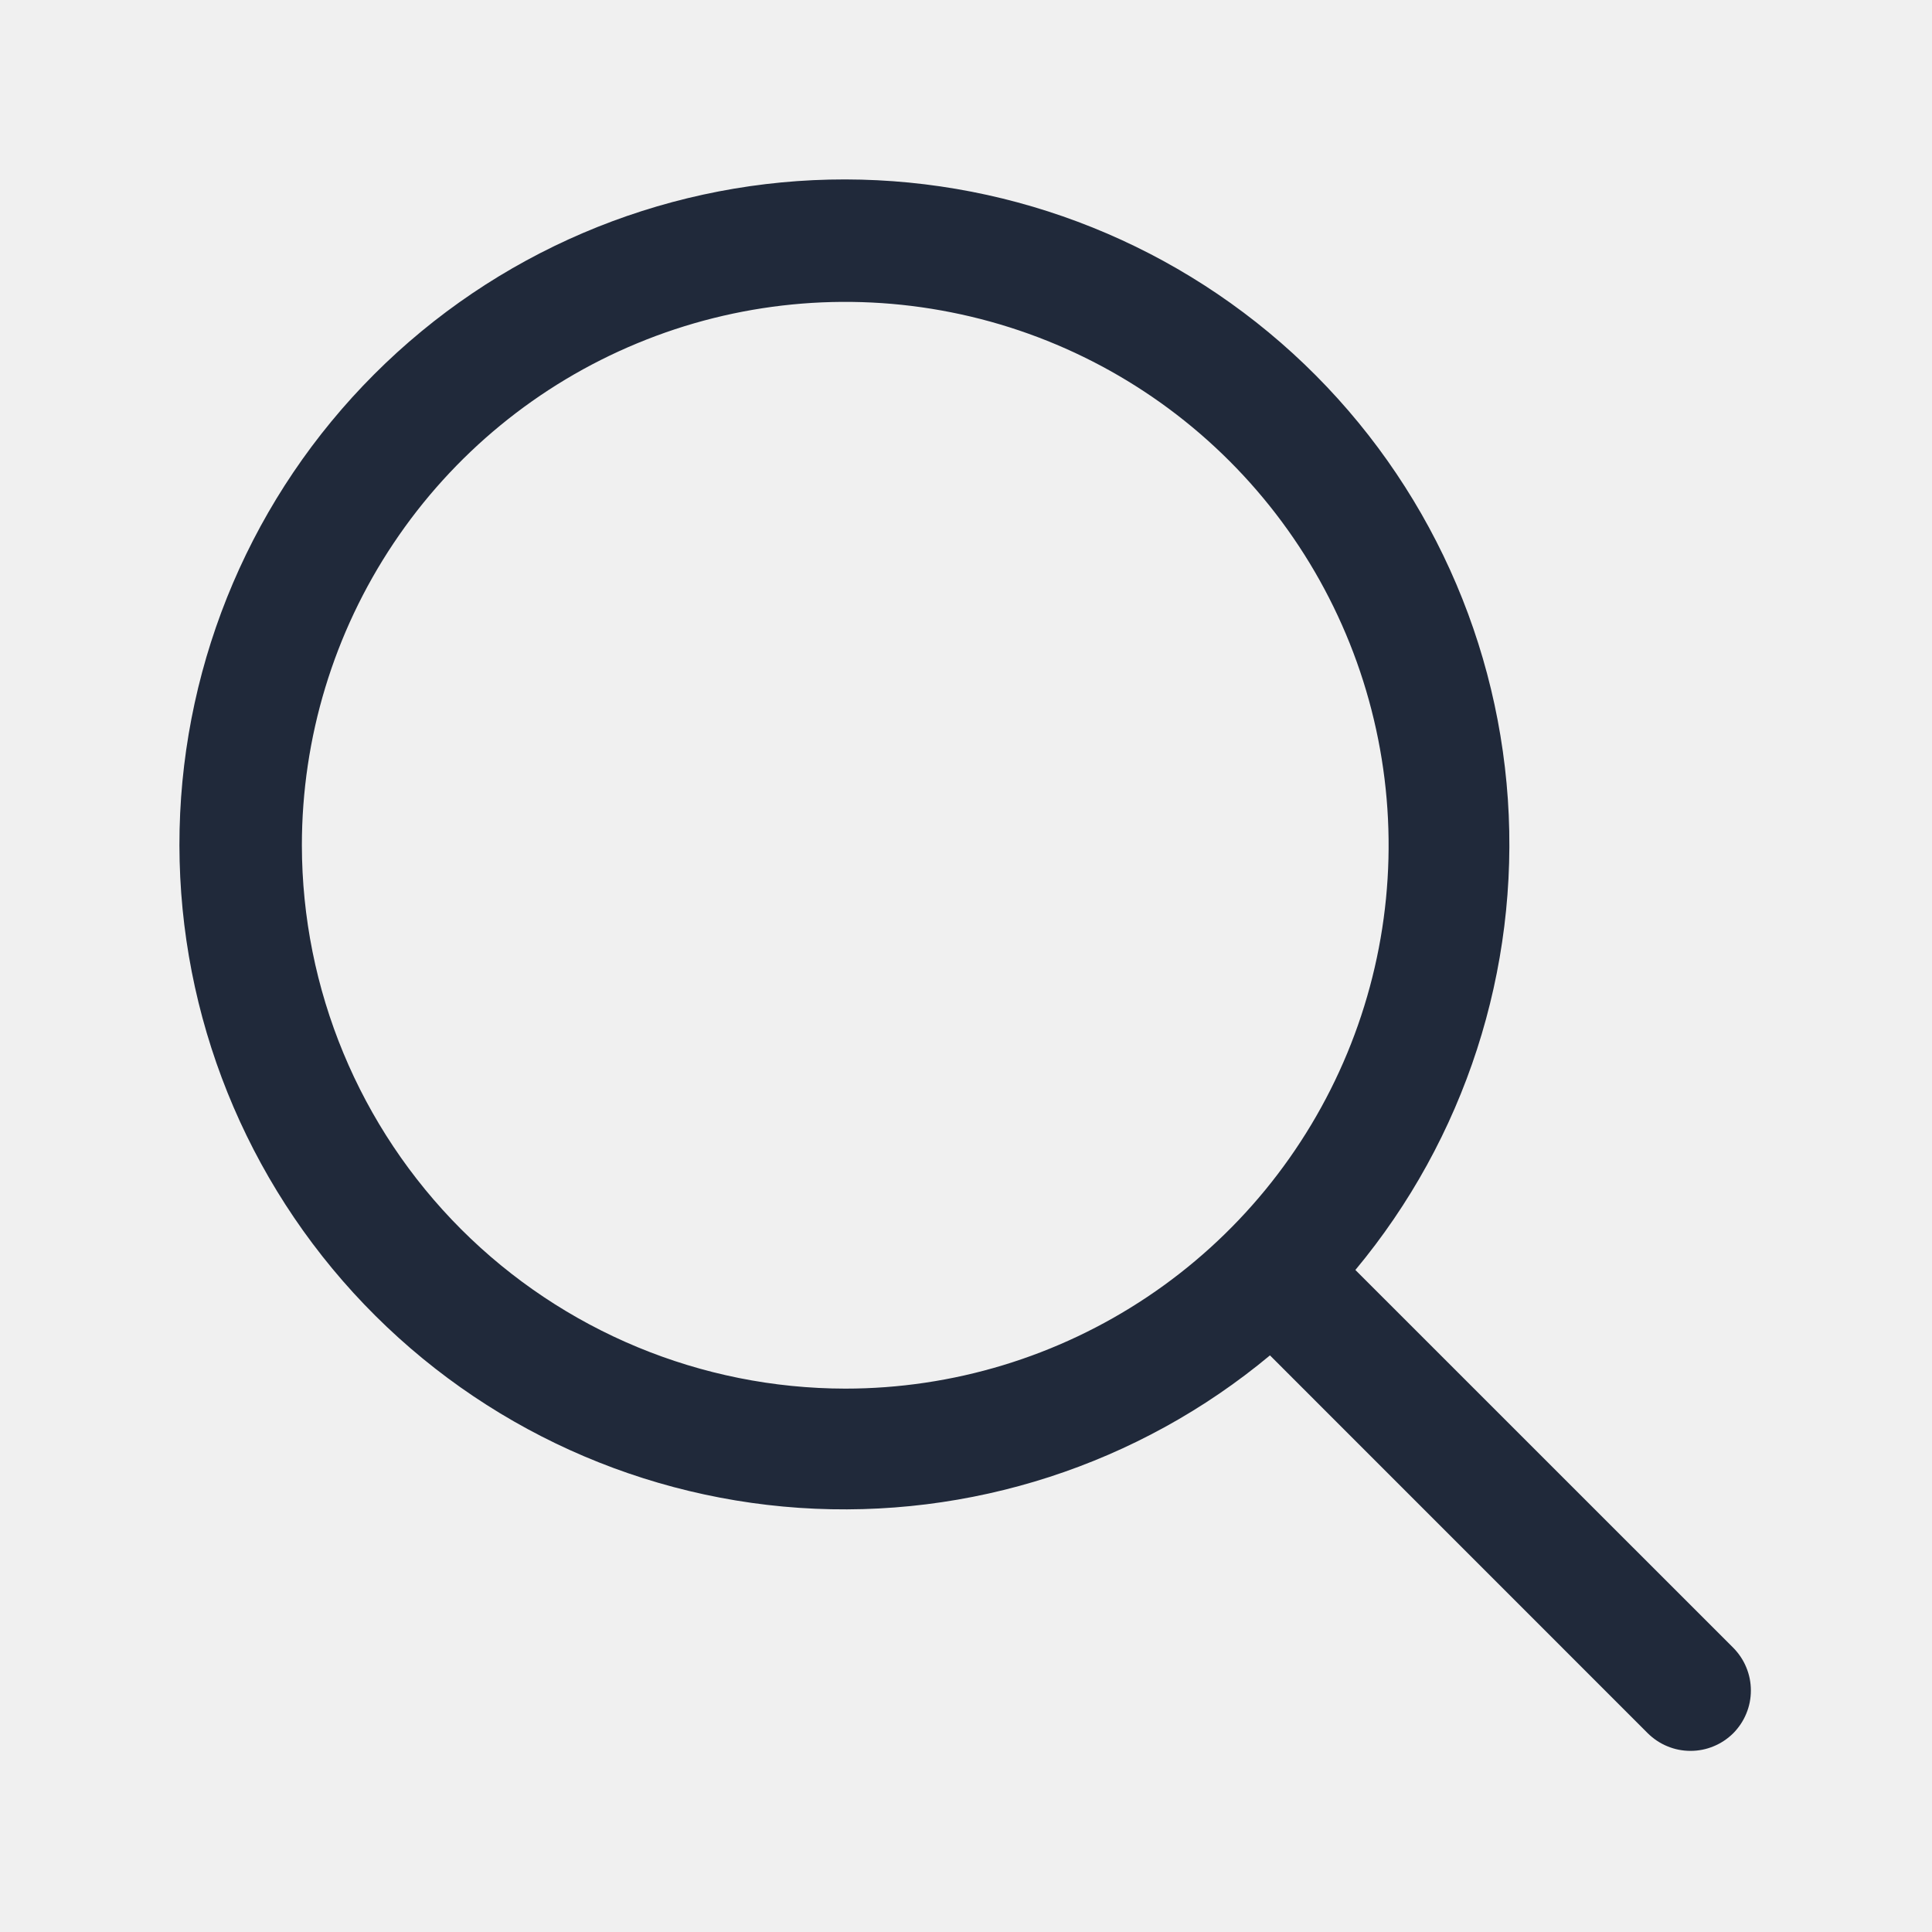
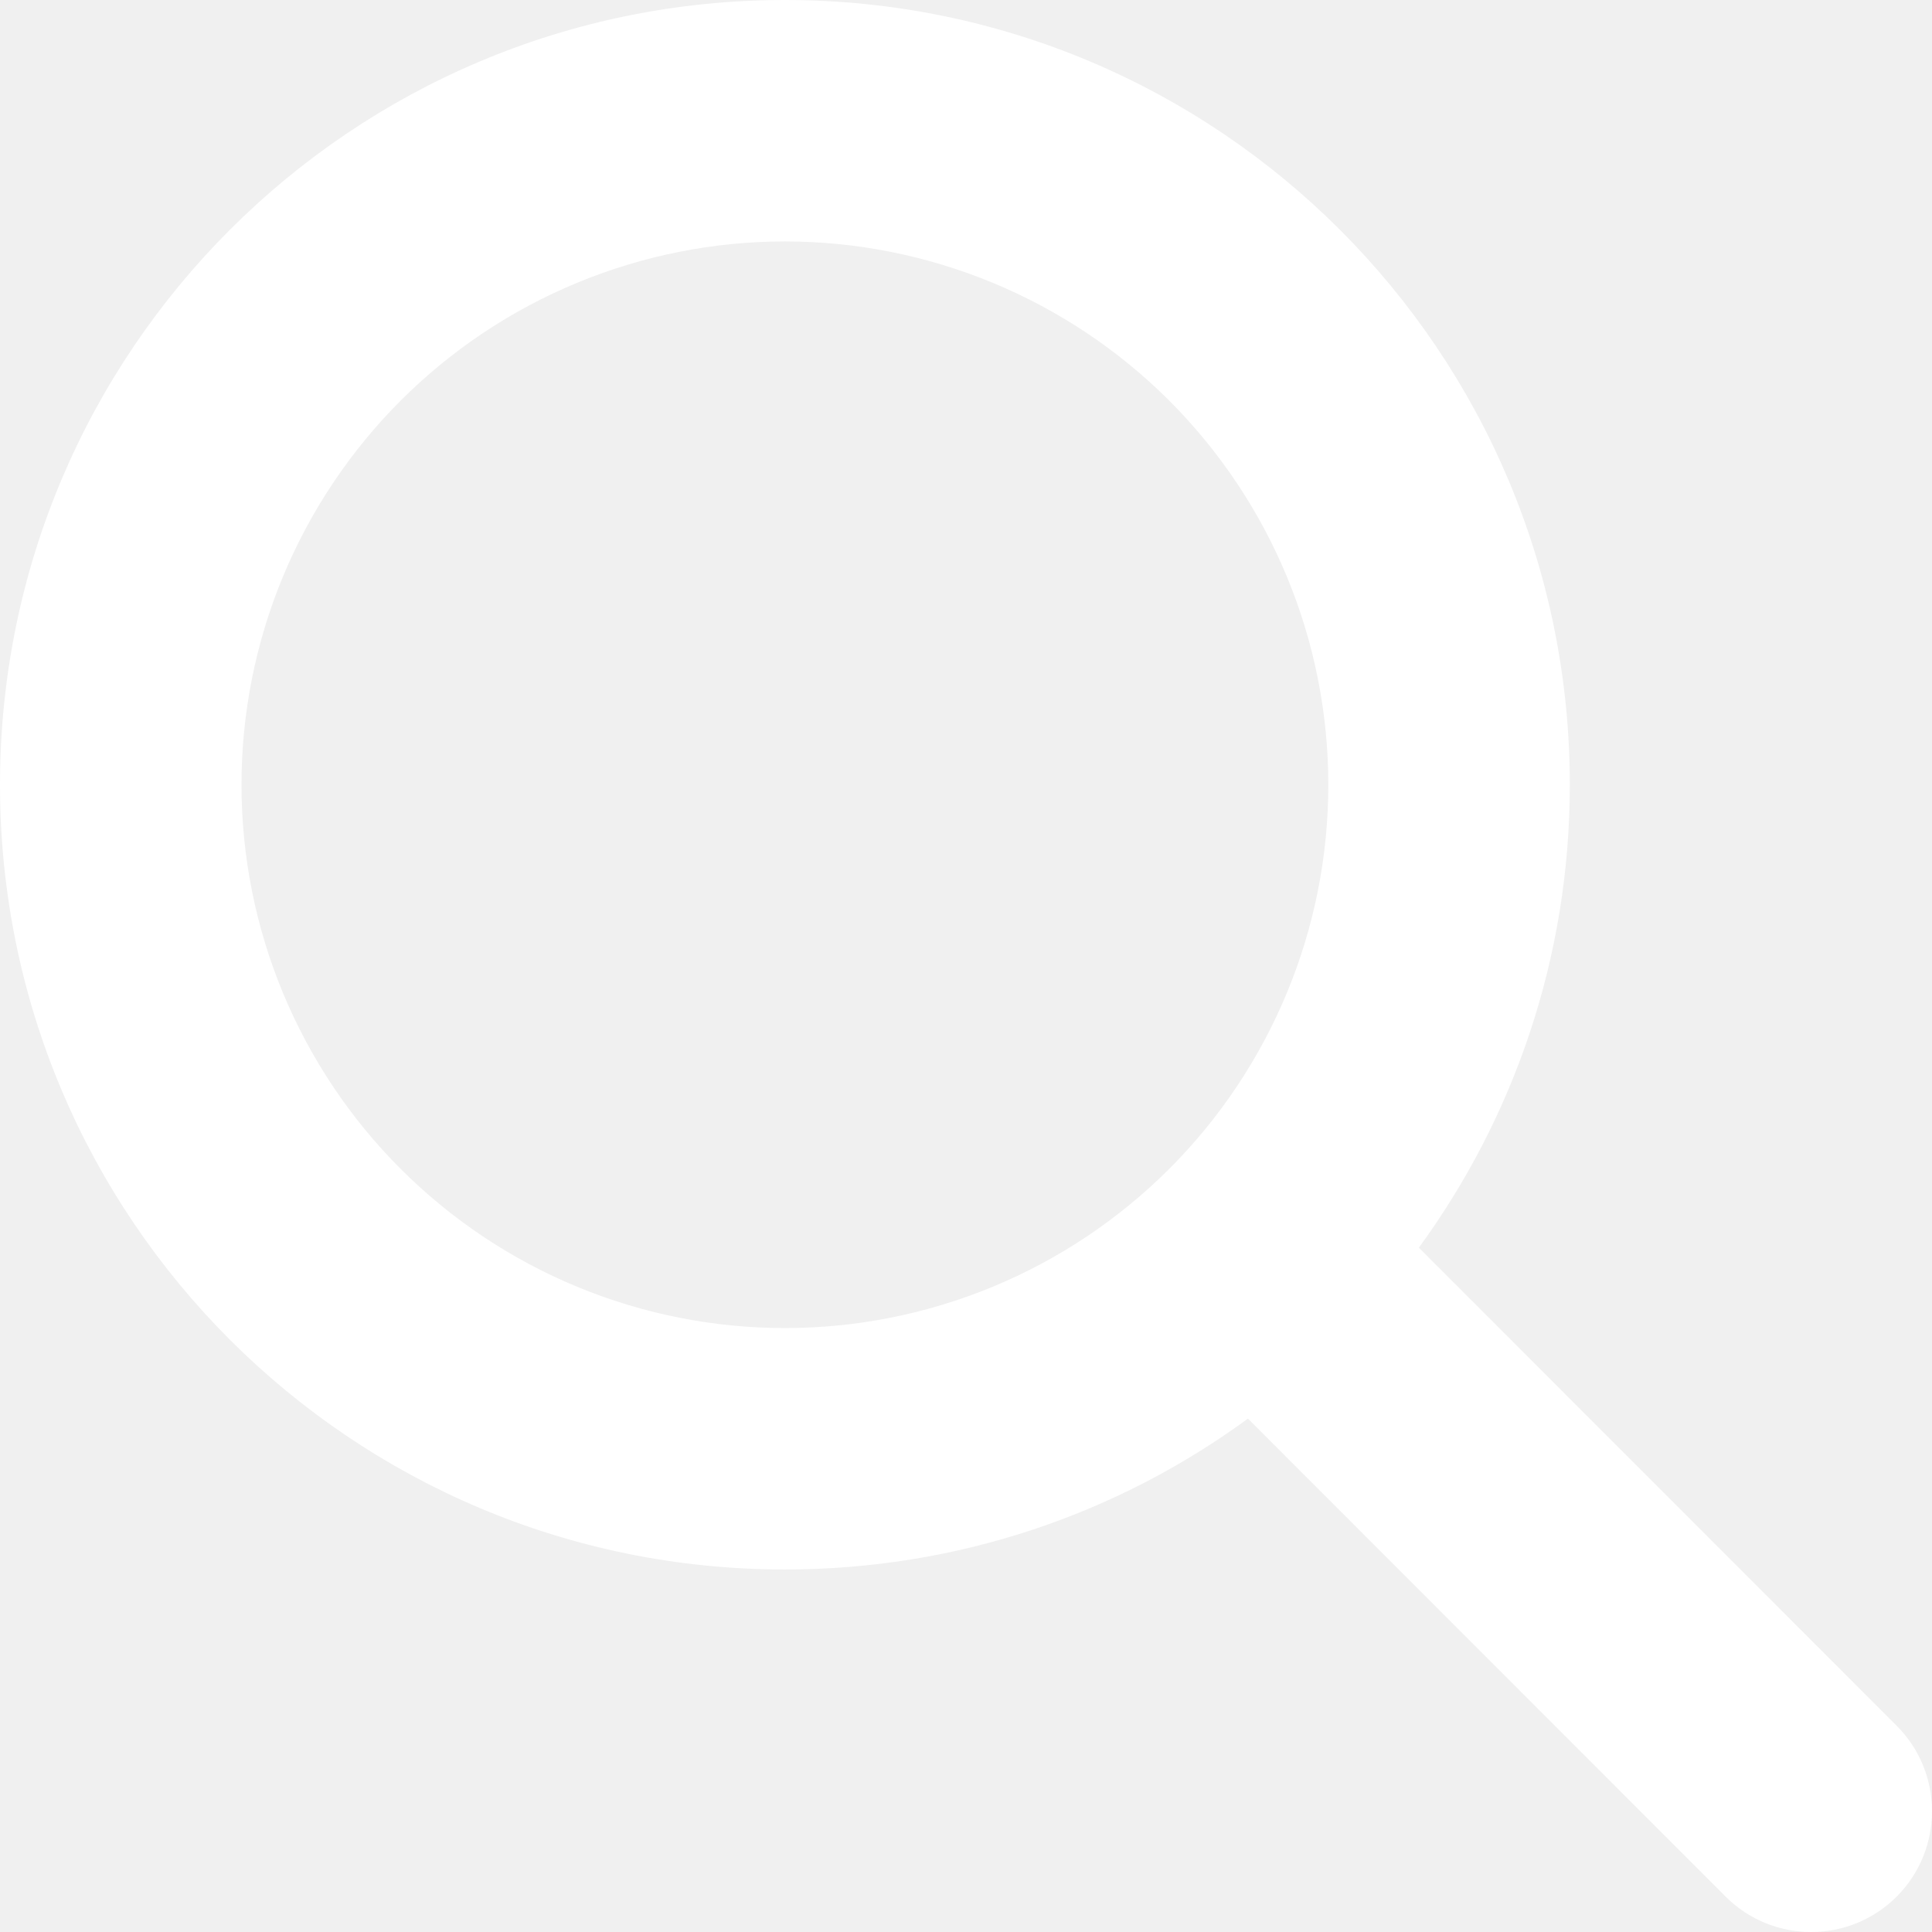
- <svg xmlns="http://www.w3.org/2000/svg" width="24" height="24" viewBox="0 0 24 24" fill="none">
-   <path d="M21.531 20.469L16.837 15.776C18.197 14.143 18.875 12.048 18.731 9.927C18.586 7.806 17.629 5.823 16.059 4.389C14.489 2.956 12.427 2.183 10.302 2.231C8.177 2.28 6.152 3.145 4.649 4.649C3.146 6.152 2.28 8.177 2.231 10.302C2.183 12.427 2.956 14.489 4.389 16.059C5.823 17.629 7.806 18.586 9.927 18.731C12.048 18.875 14.143 18.197 15.776 16.837L20.469 21.531C20.539 21.6 20.622 21.656 20.713 21.693C20.804 21.731 20.901 21.75 21 21.75C21.099 21.75 21.196 21.731 21.287 21.693C21.378 21.656 21.461 21.6 21.531 21.531C21.6 21.461 21.656 21.378 21.693 21.287C21.731 21.196 21.75 21.099 21.75 21C21.75 20.901 21.731 20.804 21.693 20.713C21.656 20.622 21.6 20.539 21.531 20.469ZM3.75 10.5C3.75 9.165 4.146 7.86 4.888 6.75C5.629 5.64 6.683 4.775 7.917 4.264C9.15 3.753 10.508 3.619 11.817 3.88C13.126 4.14 14.329 4.783 15.273 5.727C16.217 6.671 16.86 7.874 17.12 9.183C17.381 10.492 17.247 11.85 16.736 13.083C16.225 14.316 15.36 15.371 14.25 16.112C13.14 16.854 11.835 17.25 10.5 17.25C8.71 17.248 6.995 16.536 5.729 15.271C4.464 14.005 3.752 12.29 3.75 10.5Z" fill="#20293A" />
+ <svg xmlns="http://www.w3.org/2000/svg" width="30" height="30" viewBox="0 0 30 30" fill="none">
+   <path d="M24.376 12.186C24.376 14.875 23.503 17.359 22.032 19.374L29.451 26.797C30.183 27.529 30.183 28.718 29.451 29.451C28.718 30.183 27.529 30.183 26.796 29.451L19.378 22.028C17.362 23.504 14.878 24.371 12.188 24.371C5.455 24.371 0 18.917 0 12.186C0 5.454 5.455 0 12.188 0C18.921 0 24.376 5.454 24.376 12.186ZM12.188 20.622C13.296 20.622 14.393 20.404 15.417 19.98C16.441 19.556 17.371 18.934 18.155 18.151C18.938 17.368 19.56 16.438 19.984 15.414C20.408 14.391 20.626 13.294 20.626 12.186C20.626 11.078 20.408 9.981 19.984 8.957C19.56 7.934 18.938 7.004 18.155 6.22C17.371 5.437 16.441 4.816 15.417 4.392C14.393 3.968 13.296 3.749 12.188 3.749C11.08 3.749 9.983 3.968 8.959 4.392C7.935 4.816 7.005 5.437 6.222 6.22C5.438 7.004 4.817 7.934 4.392 8.957C3.968 9.981 3.75 11.078 3.75 12.186C3.75 13.294 3.968 14.391 4.392 15.414C4.817 16.438 5.438 17.368 6.222 18.151C7.005 18.934 7.935 19.556 8.959 19.98C9.983 20.404 11.08 20.622 12.188 20.622Z" fill="white" />
</svg>
